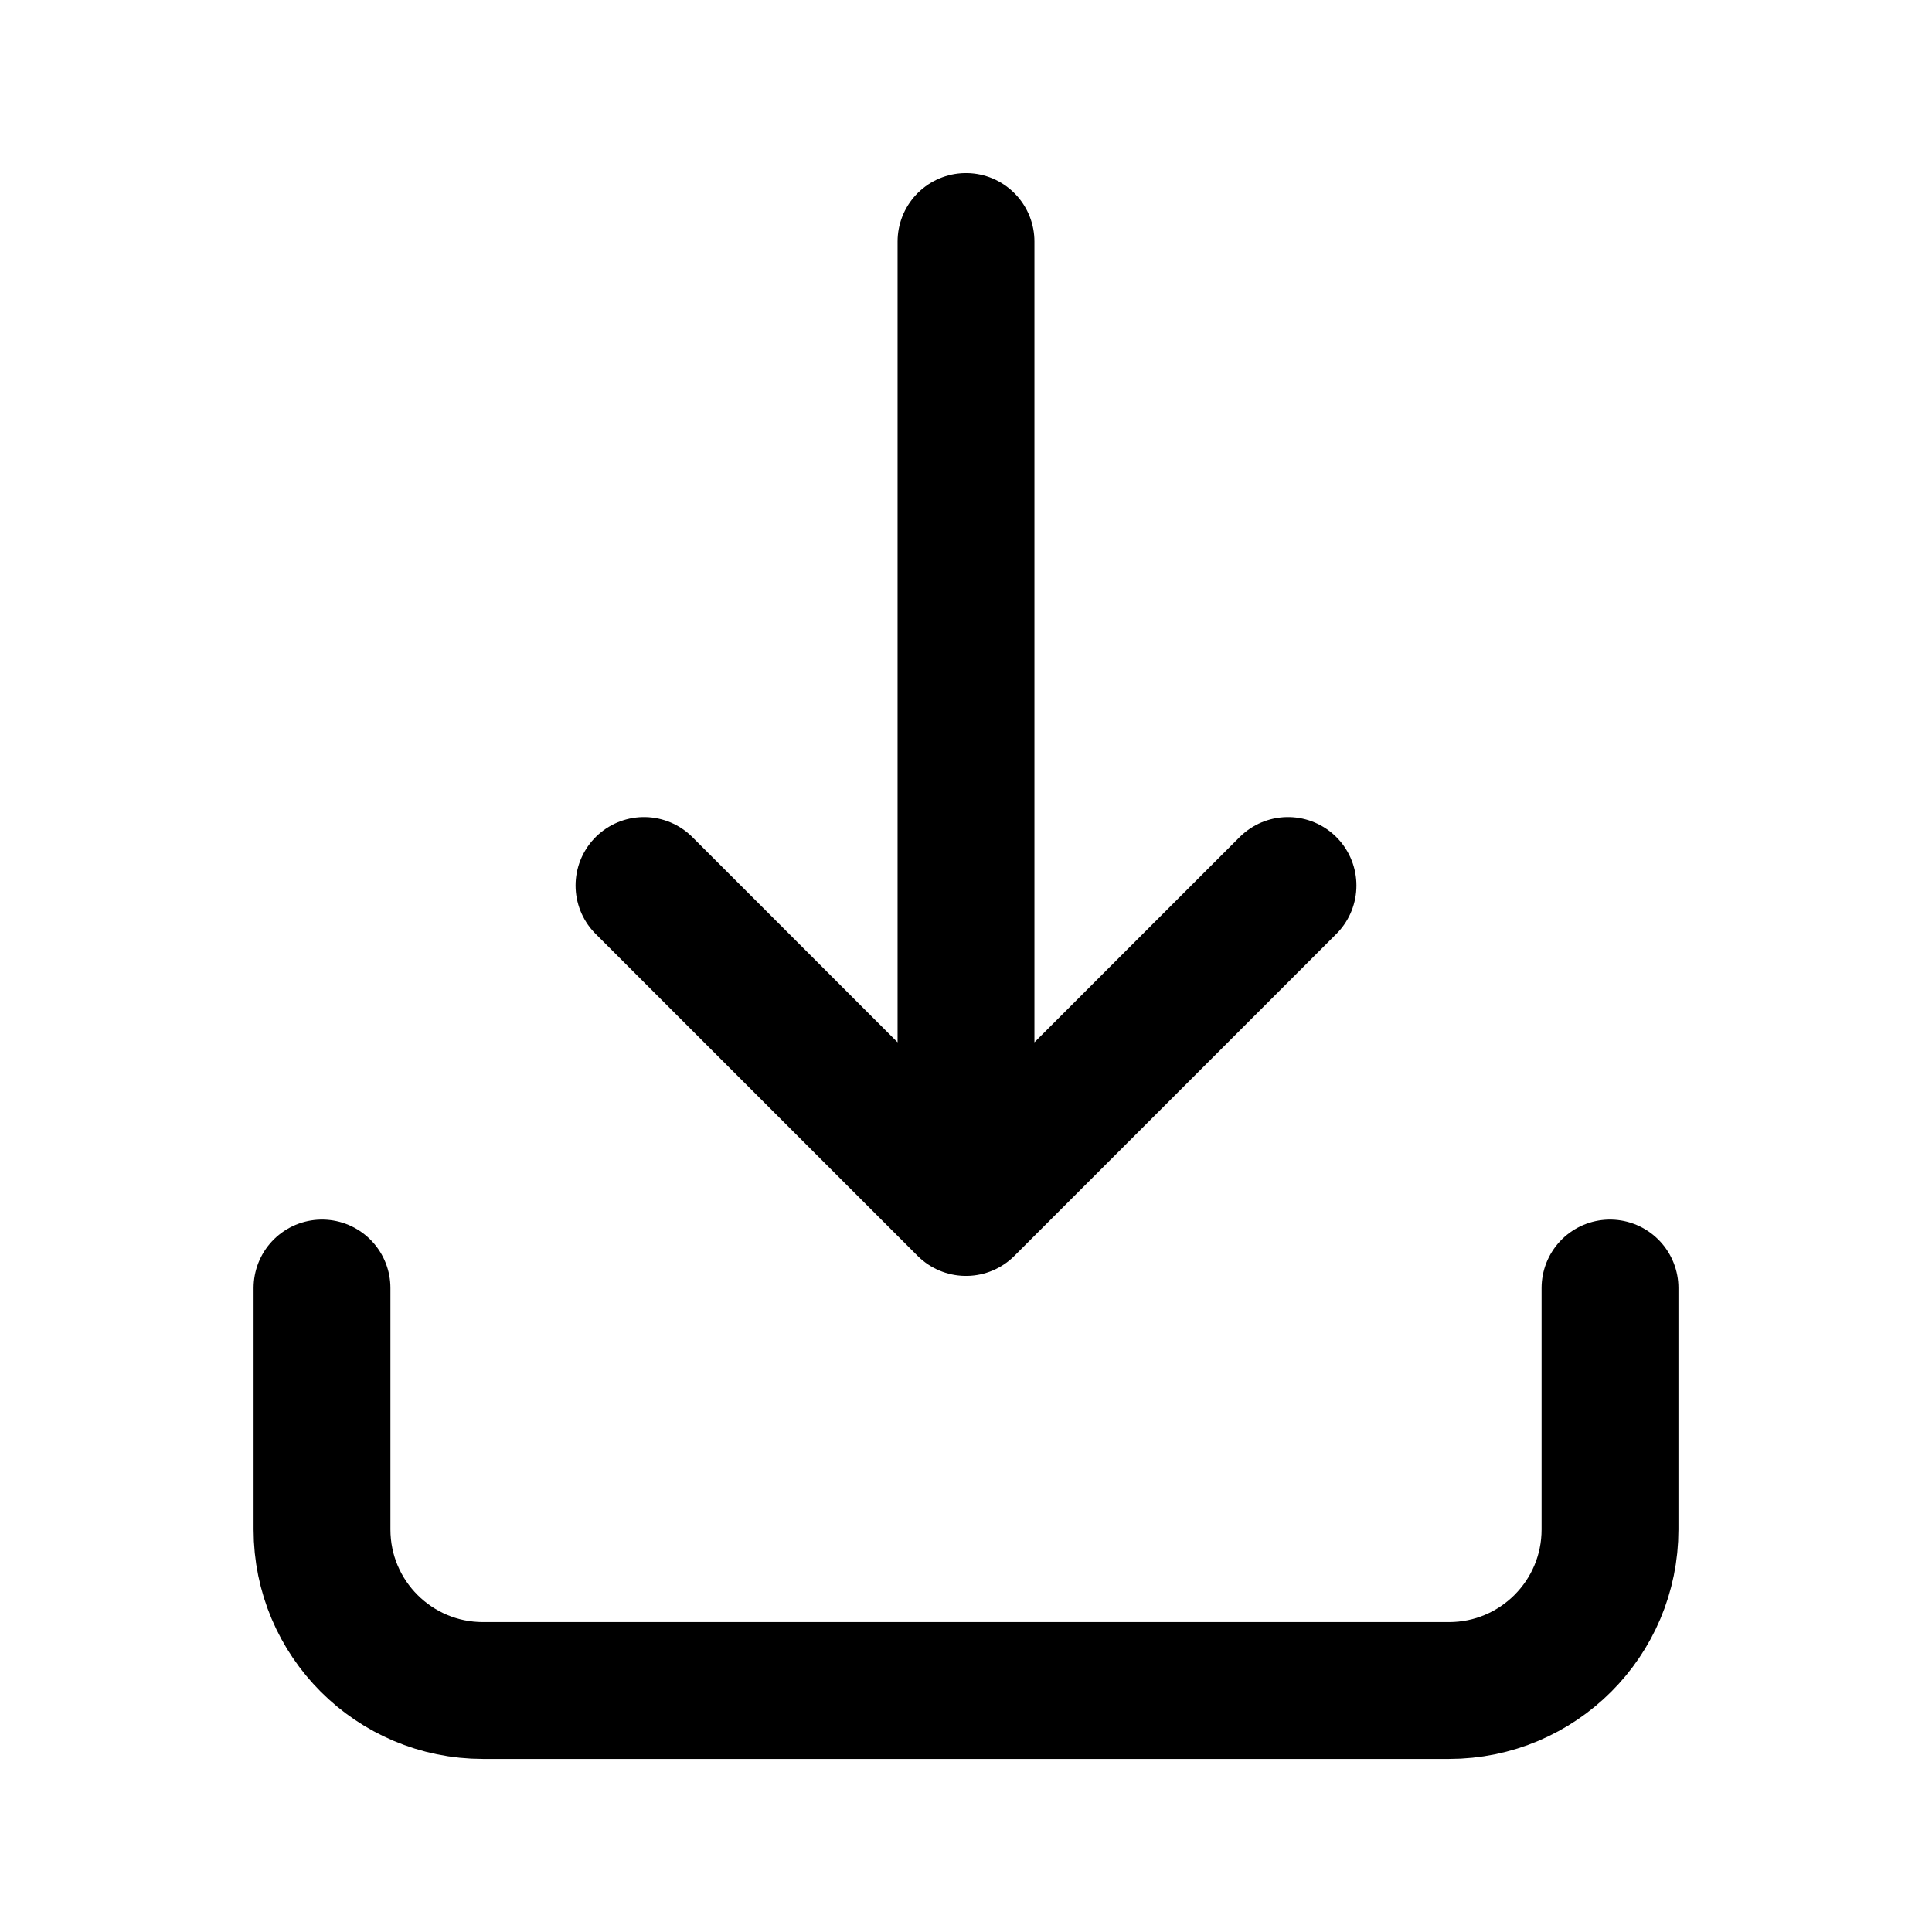
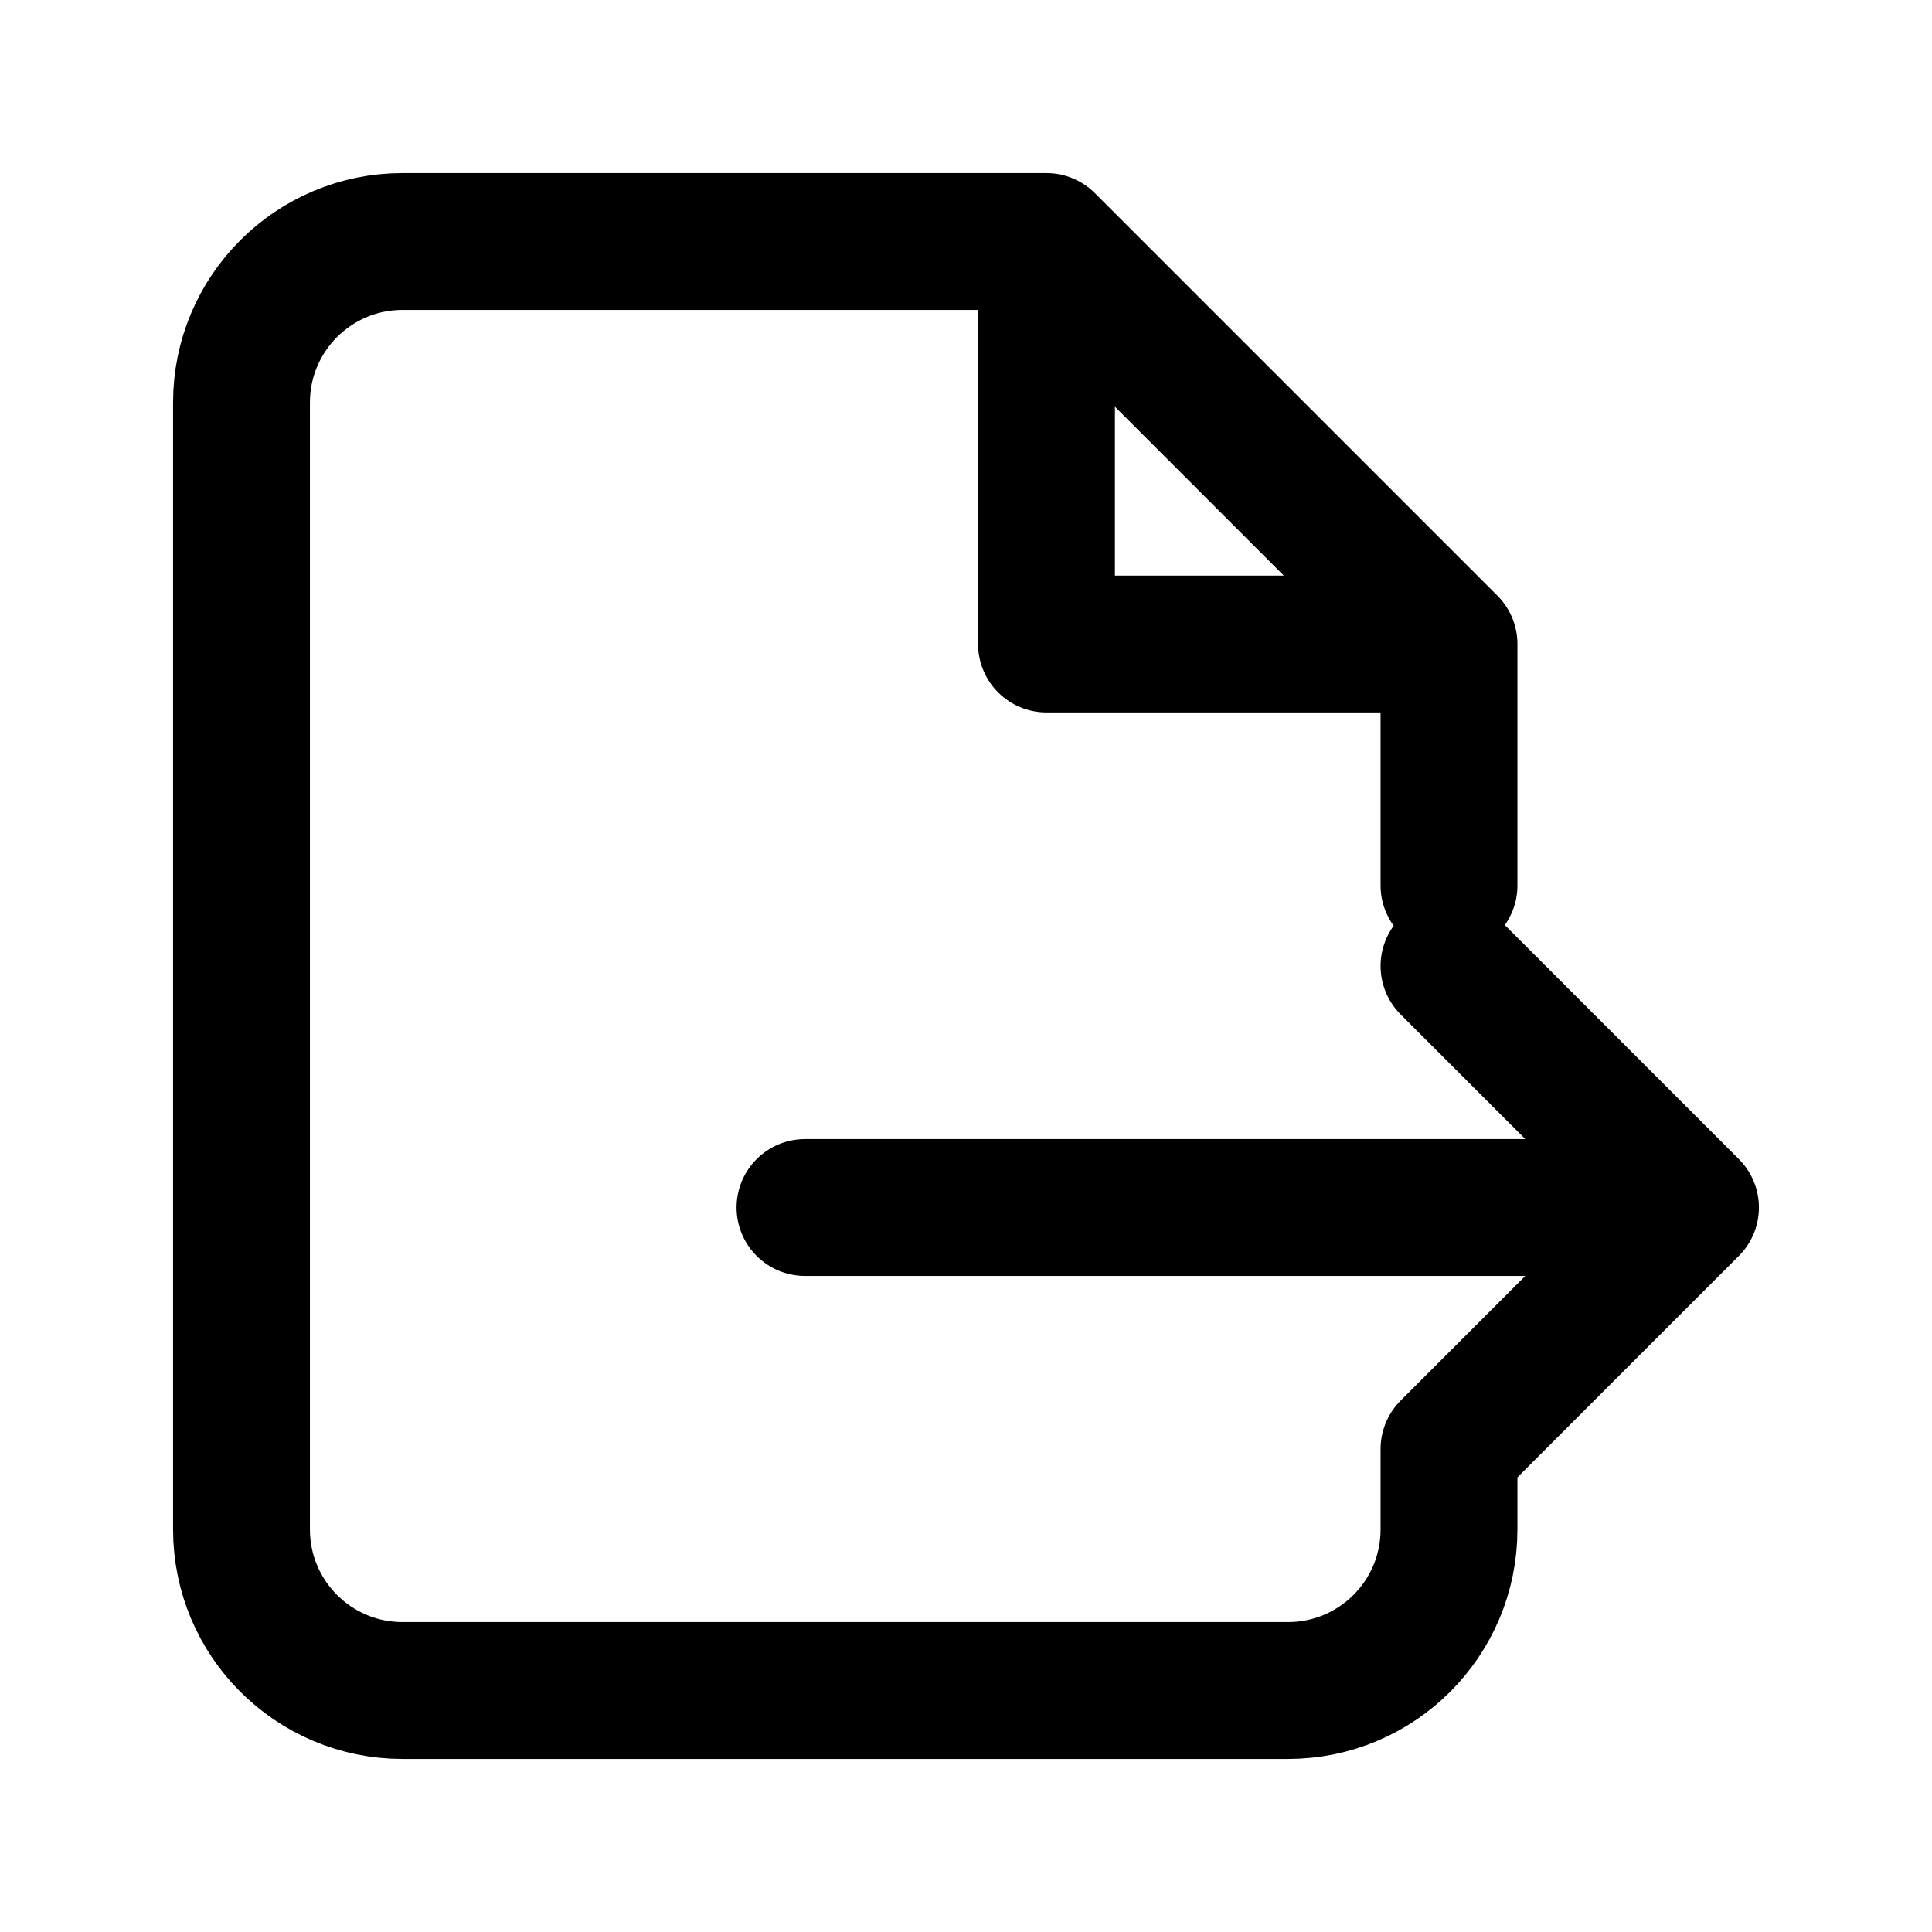
<svg xmlns="http://www.w3.org/2000/svg" class="icon" width="24" height="24" viewBox="0 0 24 24" fill="none" stroke="currentColor" stroke-width="1.7" stroke-linecap="round" stroke-linejoin="round" aria-hidden="true" focusable="false">
-   <path d="M12 3v12m-4-4 4 4 4-4M4 16v3a2 2 0 0 0 2 2h12a2 2 0 0 0 2-2v-3" />
+   <path d="M13 3H5a2 2 0 0 0-2 2v14a2 2 0 0 0 2 2h11a2 2 0 0 0 2-2v-1M13 3v5h5M13 3l5 5v3M10 15h11m-3-3 3 3-3 3" />
</svg>
